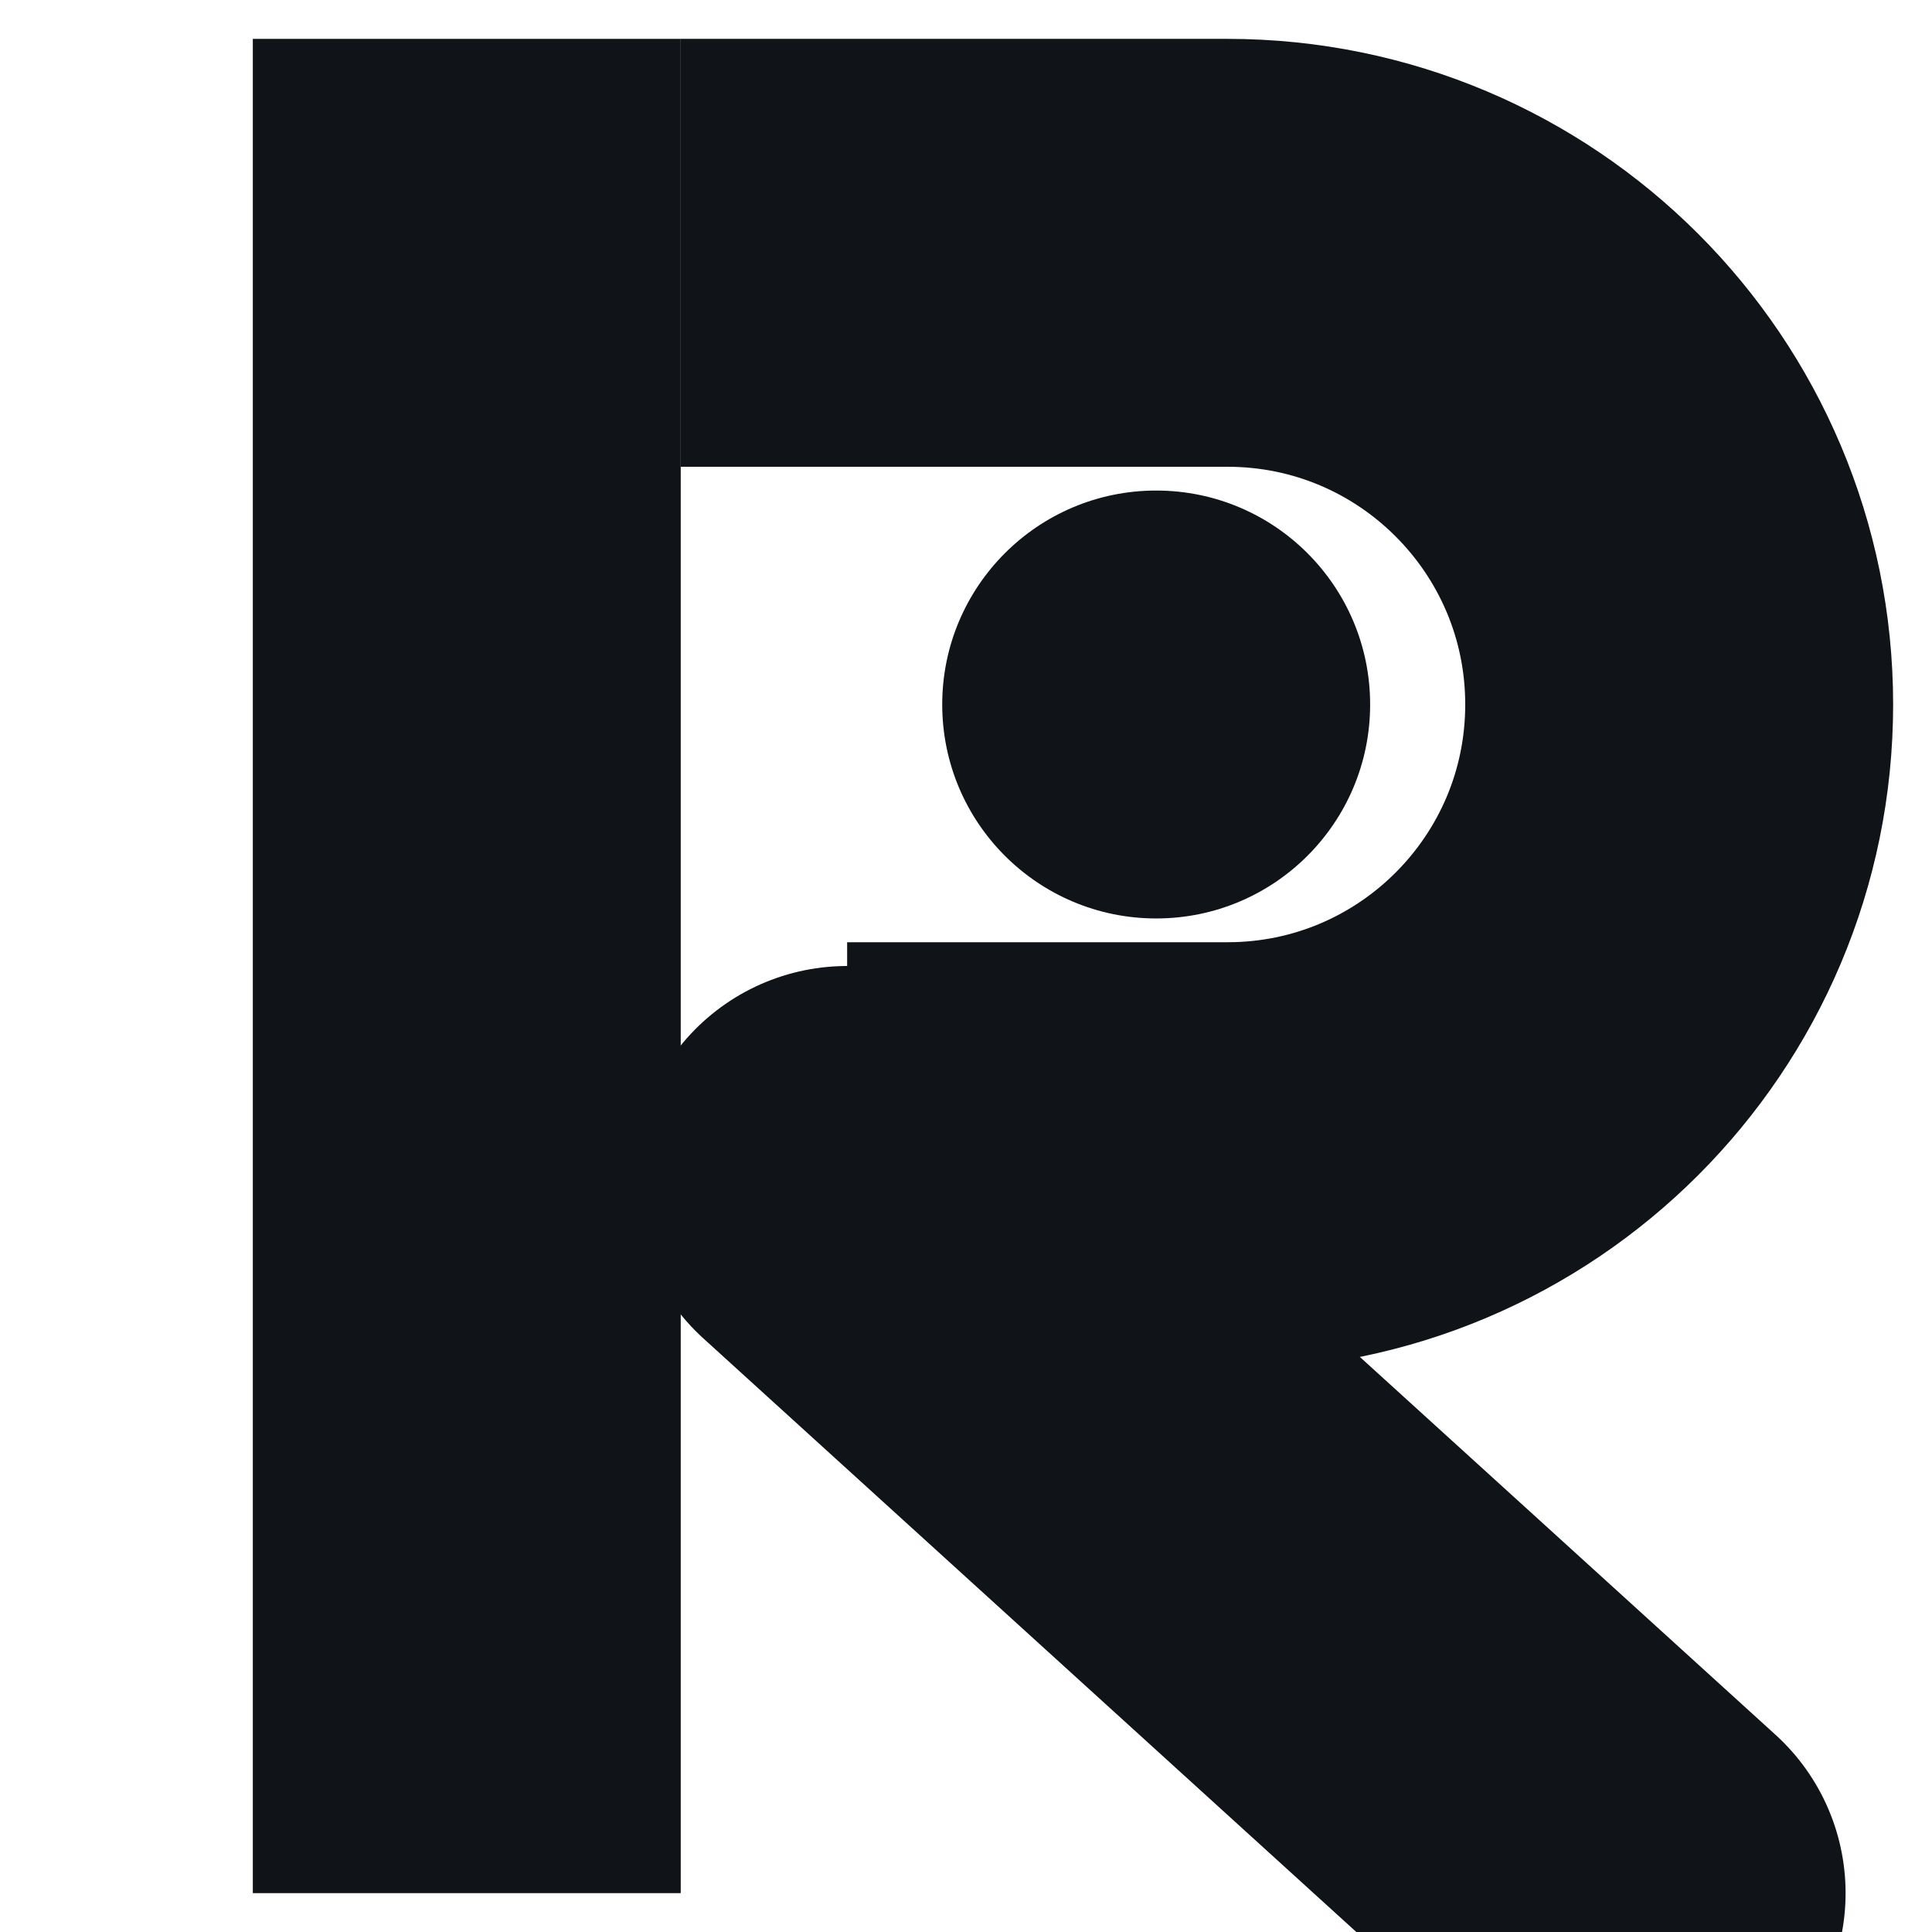
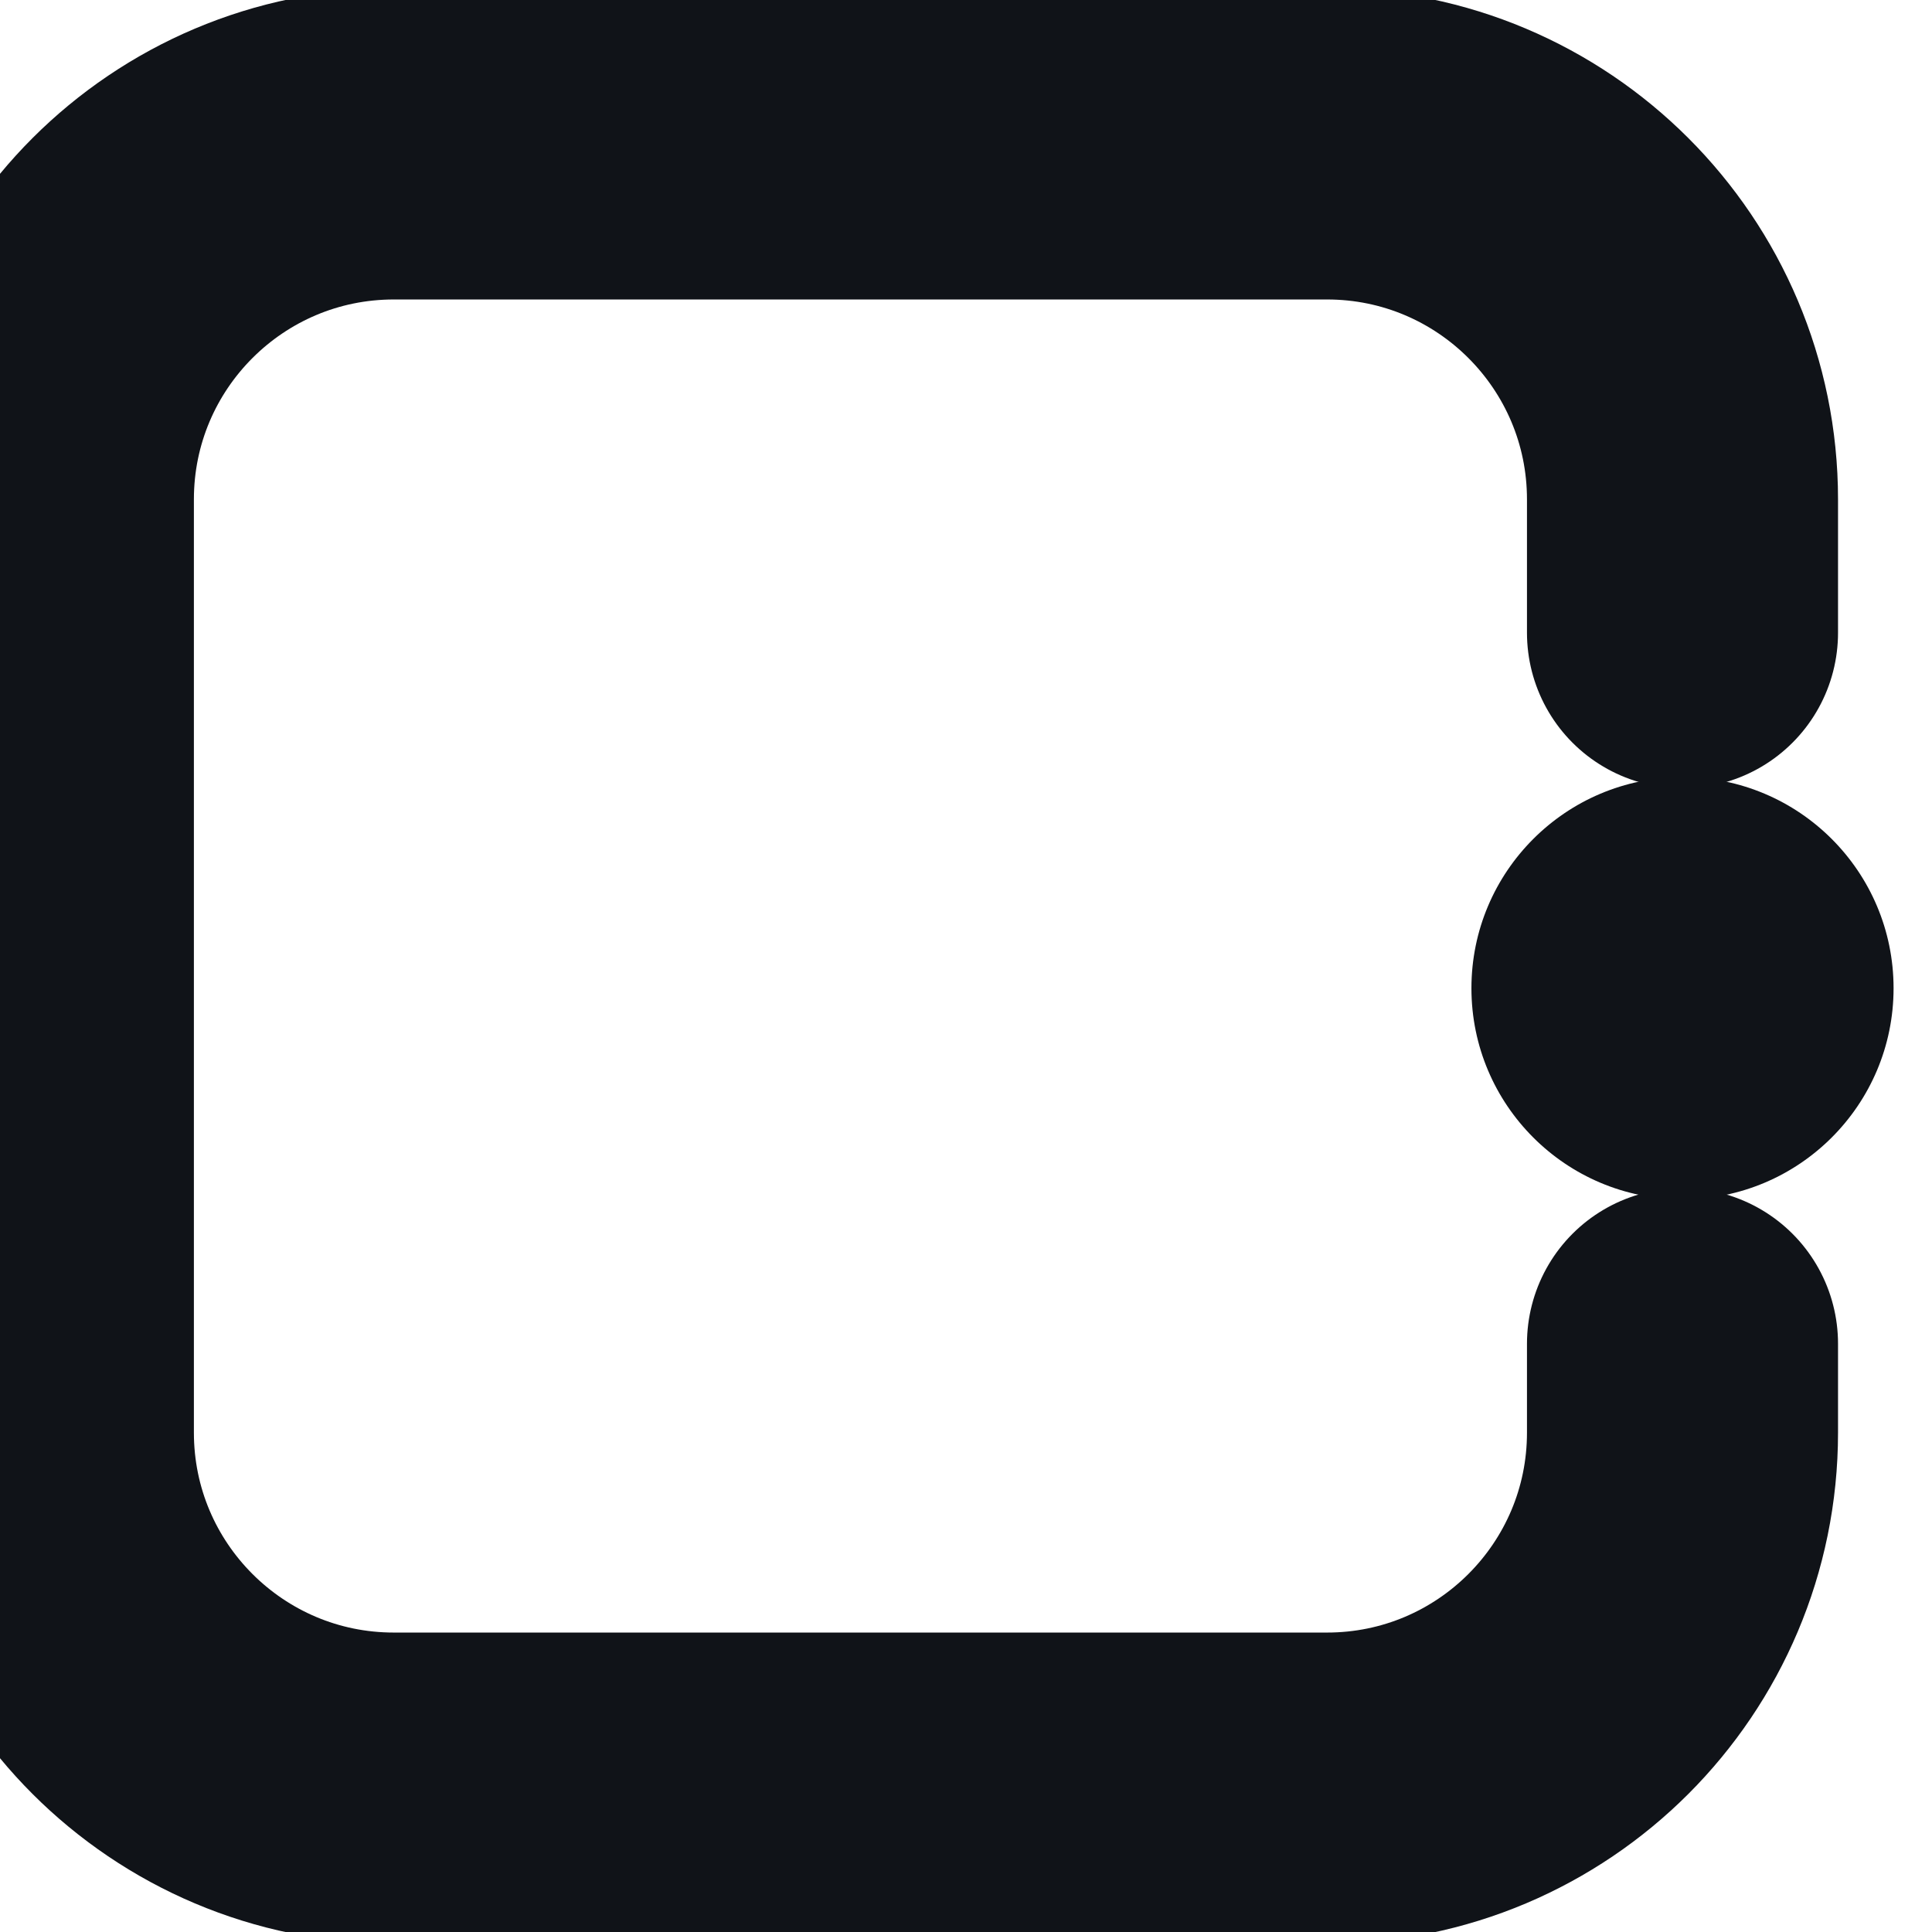
<svg xmlns="http://www.w3.org/2000/svg" viewBox="0 0 256 256" width="256" height="256">
-   <g transform="translate(-51.55 -73.6) scale(1.575)">
-     <rect x="54" y="50" width="36" height="156" fill="#101318" />
-     <path d="M90 68 h46 a38 38 0 0 1 0 76 h-32" fill="none" stroke="#101318" stroke-width="36" />
-     <path d="M104 146 L170 206" fill="none" stroke="#101318" stroke-width="36" stroke-linecap="round" />
-     <circle cx="130" cy="106" r="18" fill="#101318" />
+   <g transform="translate(-71.46 -57.47) scale(1.472)">
+     <path d="M200 96 V84 A32 32 0 0 0 168 52 H84 A32 32 0 0 0 52 84 V168 A32 32 0 0 0 84 200 H168 A32 32 0 0 0 200 168 V160" fill="none" stroke="#101318" stroke-width="28" stroke-linecap="round" />
+     <circle cx="200" cy="128" r="19" fill="#101318" />
  </g>
</svg>
